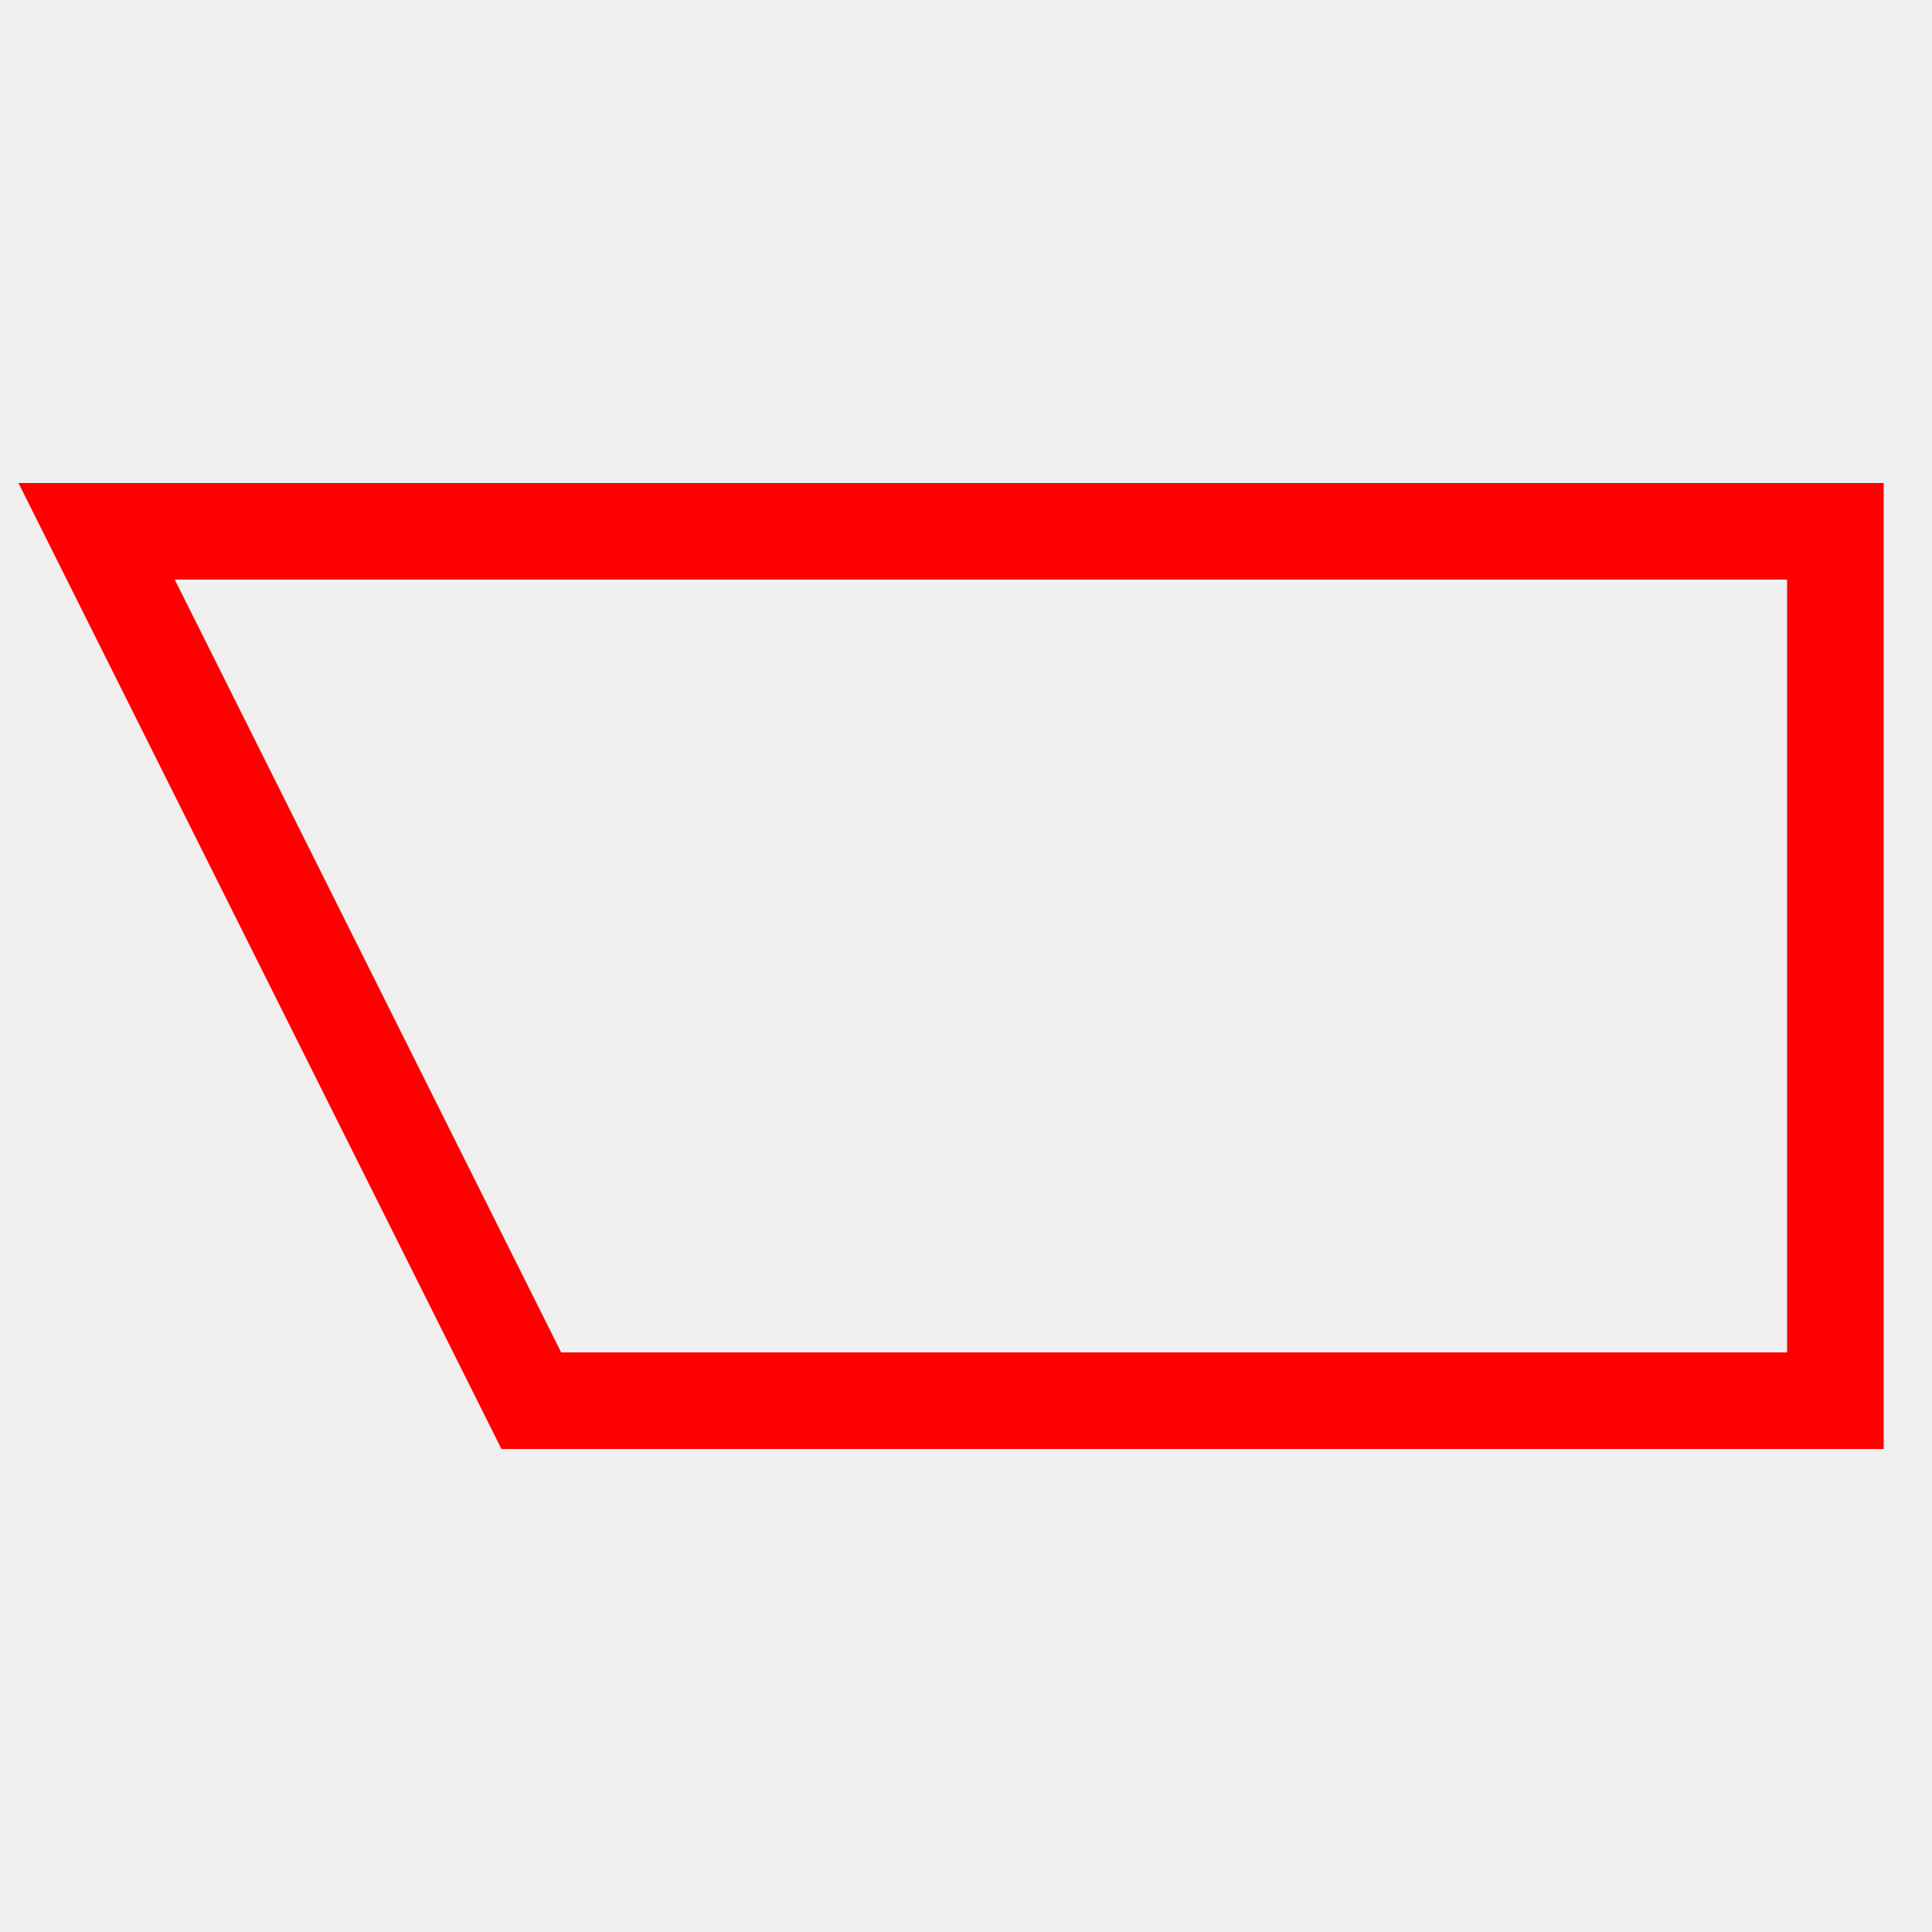
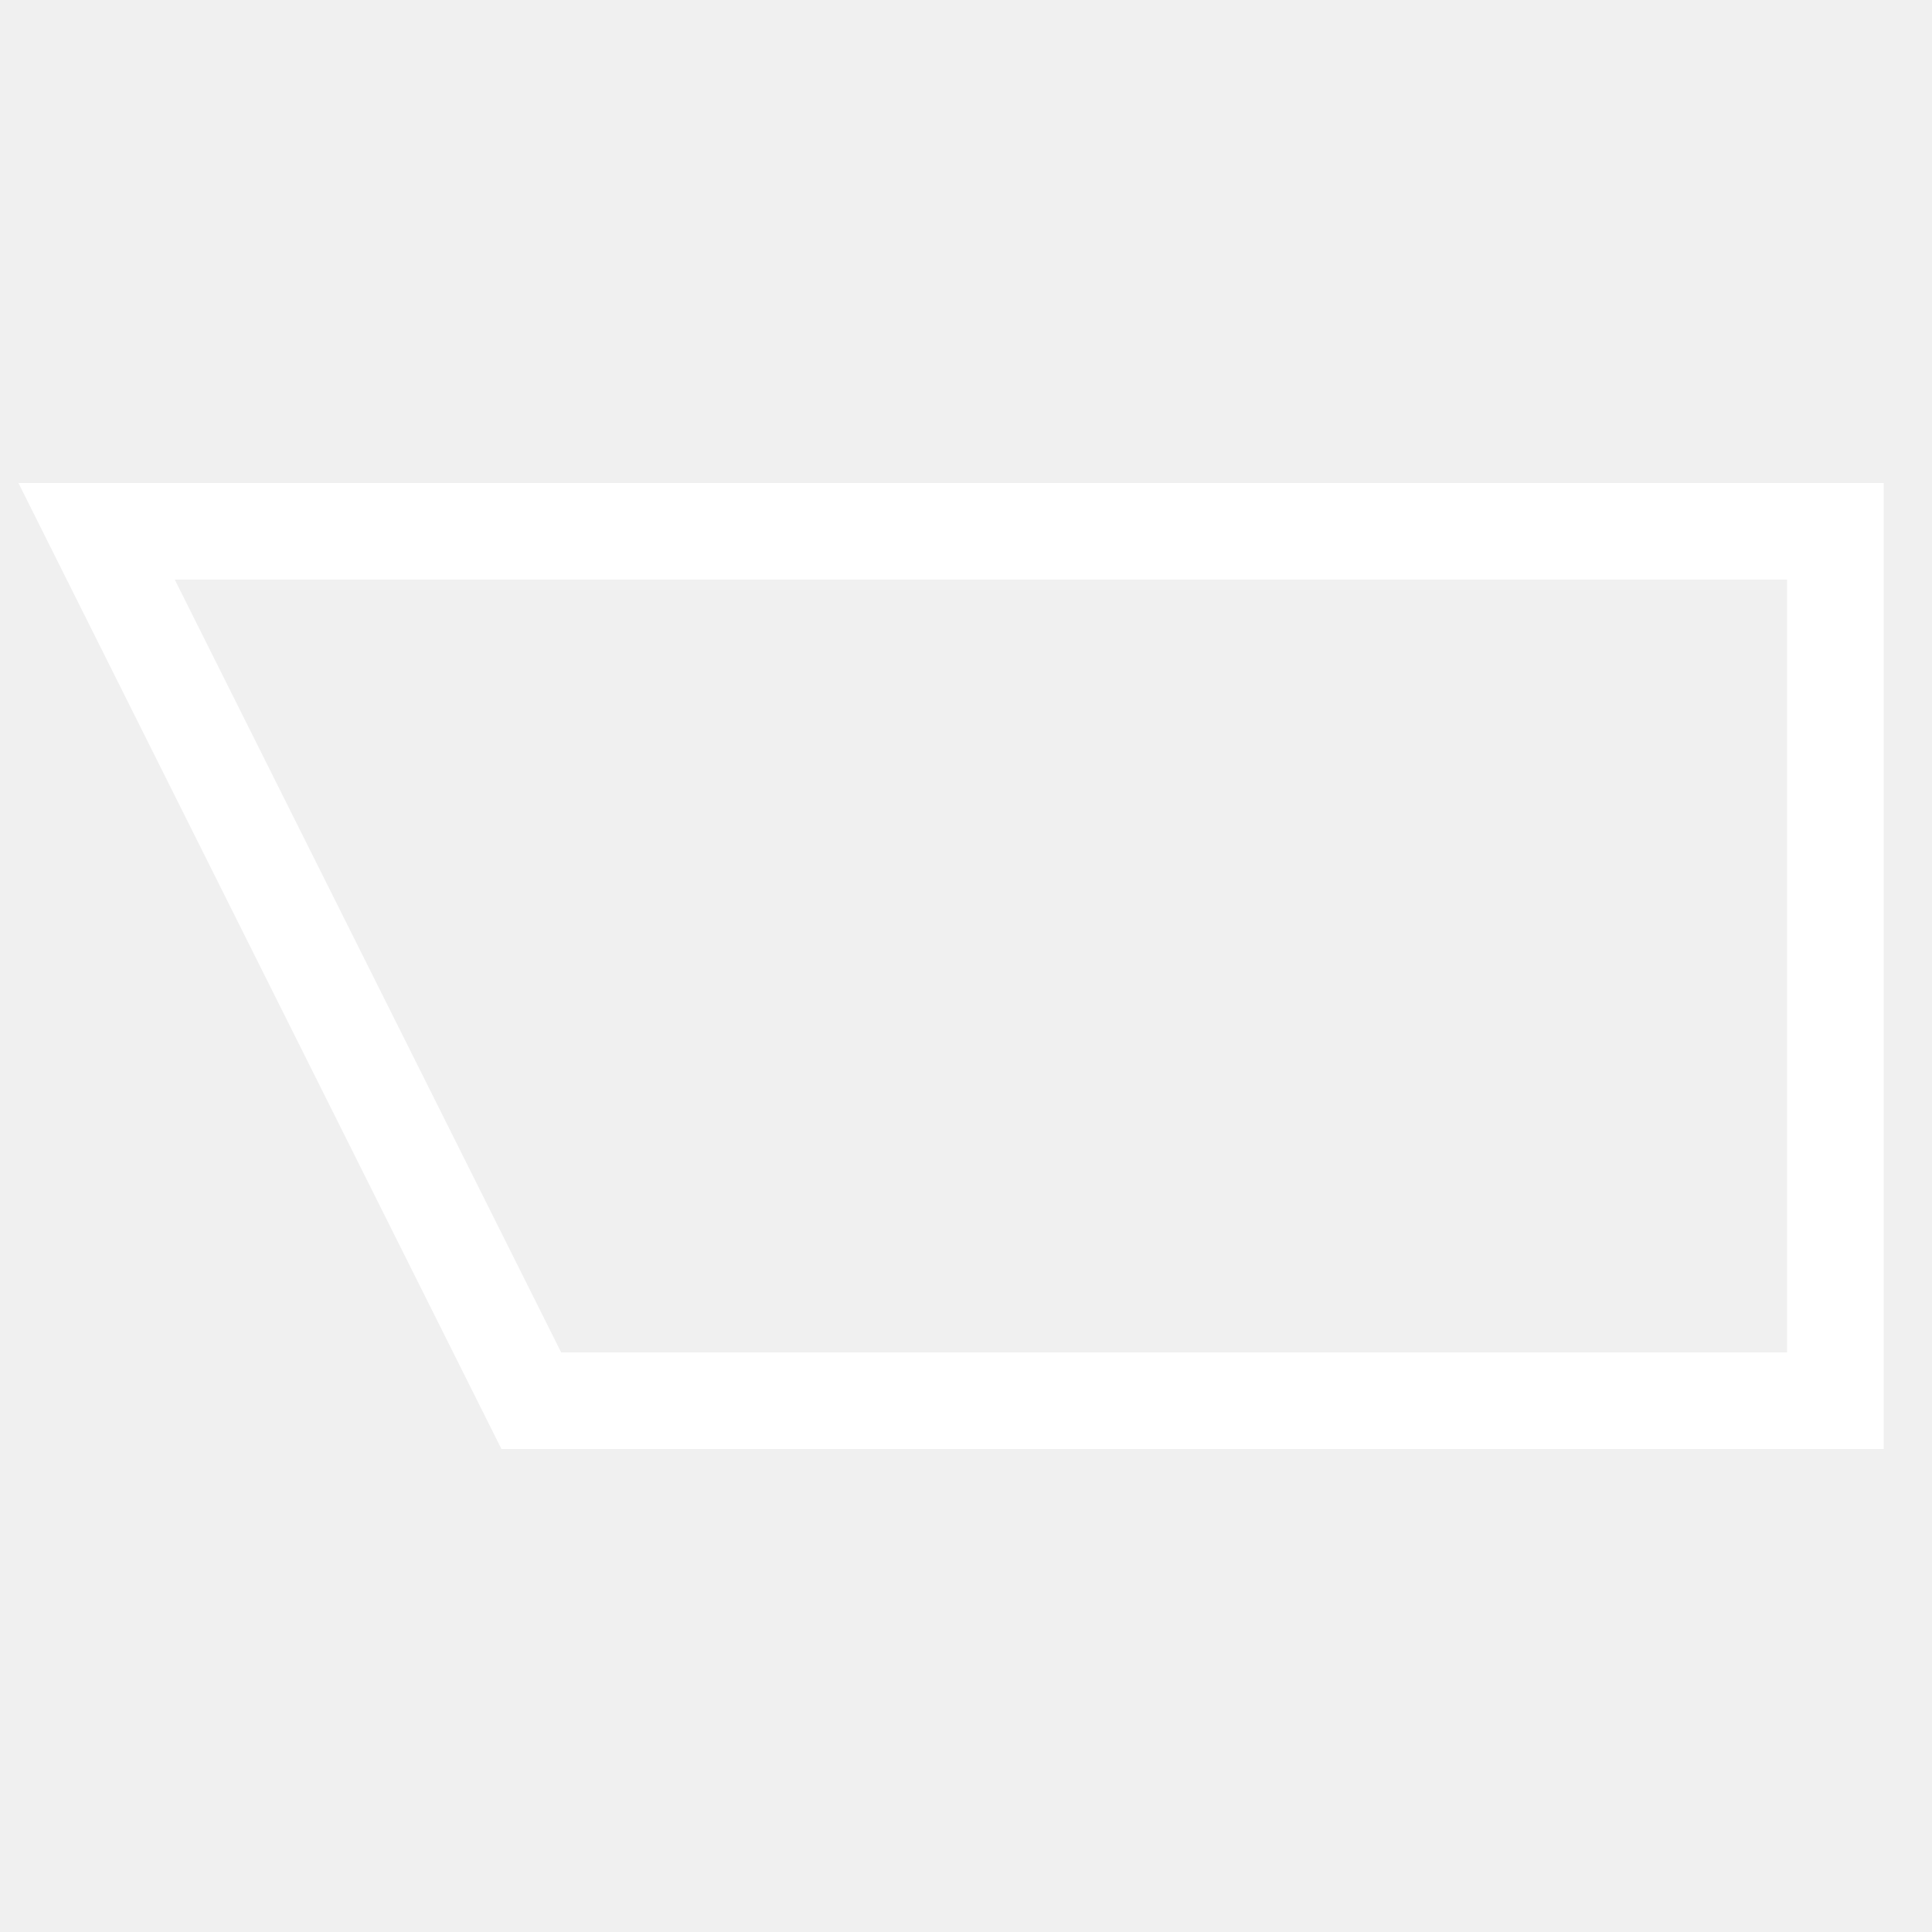
<svg xmlns="http://www.w3.org/2000/svg" version="1.1" width="200" height="200">
-   <path style="fill:none;stroke:#ff0000;stroke-width:10;stroke-linecap:butt;stroke-linejoin:miter;stroke-miterlimit:4;stroke-opacity:1;stroke-dasharray:none" d="m 10,55 180,0 0,90 -135,0 z" />
+   <path style="fill:none;stroke:#ffffff;stroke-width:10;stroke-linecap:butt;stroke-linejoin:miter;stroke-miterlimit:4;stroke-opacity:1;stroke-dasharray:none" d="m 10,55 180,0 0,90 -135,0 z" />
</svg>
